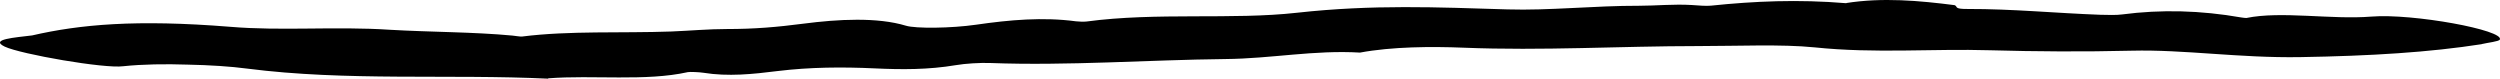
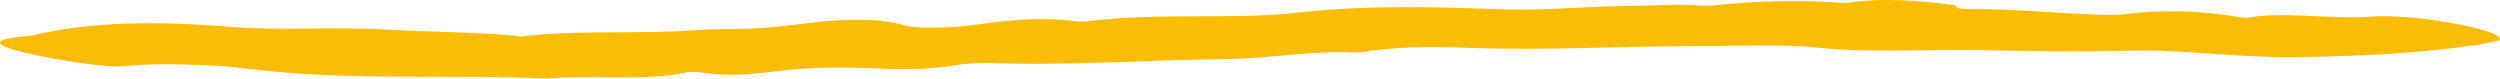
<svg xmlns="http://www.w3.org/2000/svg" viewBox="0 0 286 9" fill="none">
-   <path d="M62.713 9C51.478 8.46 39.638 9.307 28.263 7.847C26.419 7.602 23.986 7.442 21.46 7.393C18.934 7.307 16.315 7.344 14.099 7.577C11.976 7.872 2.368 6.203 0.539 5.333C-1.212 4.486 1.686 4.302 3.732 4.045L3.794 4.081L3.654 4.057C9.14 2.793 15.571 2.205 26.295 3.063C32.246 3.566 38.305 2.99 44.628 3.407C49.262 3.677 54.174 3.652 58.606 4.069C58.994 4.106 59.521 4.204 59.722 4.18C65.161 3.493 71.097 3.812 76.8 3.603C78.923 3.517 81.077 3.321 83.138 3.321C86.33 3.321 88.887 3.1 91.909 2.708C95.892 2.192 100.355 1.947 103.64 2.941C104.756 3.284 108.832 3.235 111.637 2.83C115.542 2.266 119.307 1.935 123.089 2.438C123.399 2.475 123.988 2.499 124.297 2.462C132.325 1.383 140.972 2.291 148.395 1.456C157.073 0.5 164.388 0.831 172.477 1.076C177.188 1.223 182.38 0.647 187.54 0.659C189.431 0.659 191.445 0.451 193.522 0.573C194.25 0.622 195.196 0.708 195.738 0.647C200.666 0.132 205.734 -0.089 211.188 0.365H211.297L211.173 0.353C215.373 -0.31 219.541 0.07 223.679 0.598H223.617C224.02 0.745 223.446 1.039 225.105 1.027C230.25 1.015 235.193 1.506 240.276 1.69C241.113 1.714 242.151 1.739 242.756 1.653C247.25 1.064 251.775 1.187 256.393 1.996C256.563 2.021 256.92 2.07 256.982 2.058C260.98 1.236 266.683 2.266 271.285 1.898C276.027 1.518 286.565 3.456 285.976 4.535C285.868 4.744 284.597 4.879 283.869 5.05H283.931C277.949 5.983 271.239 6.4 263.134 6.535C256.114 6.645 249.853 5.651 243.871 5.799C238.401 5.934 232.807 5.897 227.677 5.75C221.013 5.553 214.551 6.142 207.578 5.418C203.796 5.038 198.744 5.271 194.281 5.271C185.324 5.271 176.491 5.823 167.41 5.455C163.799 5.308 159.243 5.333 155.57 6.019H155.632C150.317 5.7 145.497 6.706 140.182 6.755C131.271 6.853 122.112 7.54 113.326 7.209C112.163 7.16 110.397 7.271 109.343 7.454C106.197 7.982 103.16 7.97 100.06 7.822C96.372 7.651 92.684 7.675 88.949 8.129C86.113 8.485 83.308 8.779 80.472 8.325C80.023 8.252 78.923 8.203 78.69 8.252C73.855 9.331 67.873 8.558 62.666 8.963H62.713V9Z" fill="currentColor" />
+   <path d="M62.713 9C51.478 8.46 39.638 9.307 28.263 7.847C26.419 7.602 23.986 7.442 21.46 7.393C18.934 7.307 16.315 7.344 14.099 7.577C11.976 7.872 2.368 6.203 0.539 5.333C-1.212 4.486 1.686 4.302 3.732 4.045L3.794 4.081L3.654 4.057C9.14 2.793 15.571 2.205 26.295 3.063C32.246 3.566 38.305 2.99 44.628 3.407C49.262 3.677 54.174 3.652 58.606 4.069C58.994 4.106 59.521 4.204 59.722 4.18C65.161 3.493 71.097 3.812 76.8 3.603C78.923 3.517 81.077 3.321 83.138 3.321C86.33 3.321 88.887 3.1 91.909 2.708C95.892 2.192 100.355 1.947 103.64 2.941C104.756 3.284 108.832 3.235 111.637 2.83C115.542 2.266 119.307 1.935 123.089 2.438C123.399 2.475 123.988 2.499 124.297 2.462C132.325 1.383 140.972 2.291 148.395 1.456C157.073 0.5 164.388 0.831 172.477 1.076C177.188 1.223 182.38 0.647 187.54 0.659C189.431 0.659 191.445 0.451 193.522 0.573C194.25 0.622 195.196 0.708 195.738 0.647C200.666 0.132 205.734 -0.089 211.188 0.365H211.297L211.173 0.353C215.373 -0.31 219.541 0.07 223.679 0.598H223.617C224.02 0.745 223.446 1.039 225.105 1.027C230.25 1.015 235.193 1.506 240.276 1.69C241.113 1.714 242.151 1.739 242.756 1.653C247.25 1.064 251.775 1.187 256.393 1.996C256.563 2.021 256.92 2.07 256.982 2.058C260.98 1.236 266.683 2.266 271.285 1.898C276.027 1.518 286.565 3.456 285.976 4.535C285.868 4.744 284.597 4.879 283.869 5.05H283.931C277.949 5.983 271.239 6.4 263.134 6.535C256.114 6.645 249.853 5.651 243.871 5.799C238.401 5.934 232.807 5.897 227.677 5.75C221.013 5.553 214.551 6.142 207.578 5.418C203.796 5.038 198.744 5.271 194.281 5.271C185.324 5.271 176.491 5.823 167.41 5.455C163.799 5.308 159.243 5.333 155.57 6.019H155.632C150.317 5.7 145.497 6.706 140.182 6.755C131.271 6.853 122.112 7.54 113.326 7.209C112.163 7.16 110.397 7.271 109.343 7.454C106.197 7.982 103.16 7.97 100.06 7.822C96.372 7.651 92.684 7.675 88.949 8.129C86.113 8.485 83.308 8.779 80.472 8.325C80.023 8.252 78.923 8.203 78.69 8.252C73.855 9.331 67.873 8.558 62.666 8.963H62.713V9Z" fill="#FBBC04" />
</svg>
